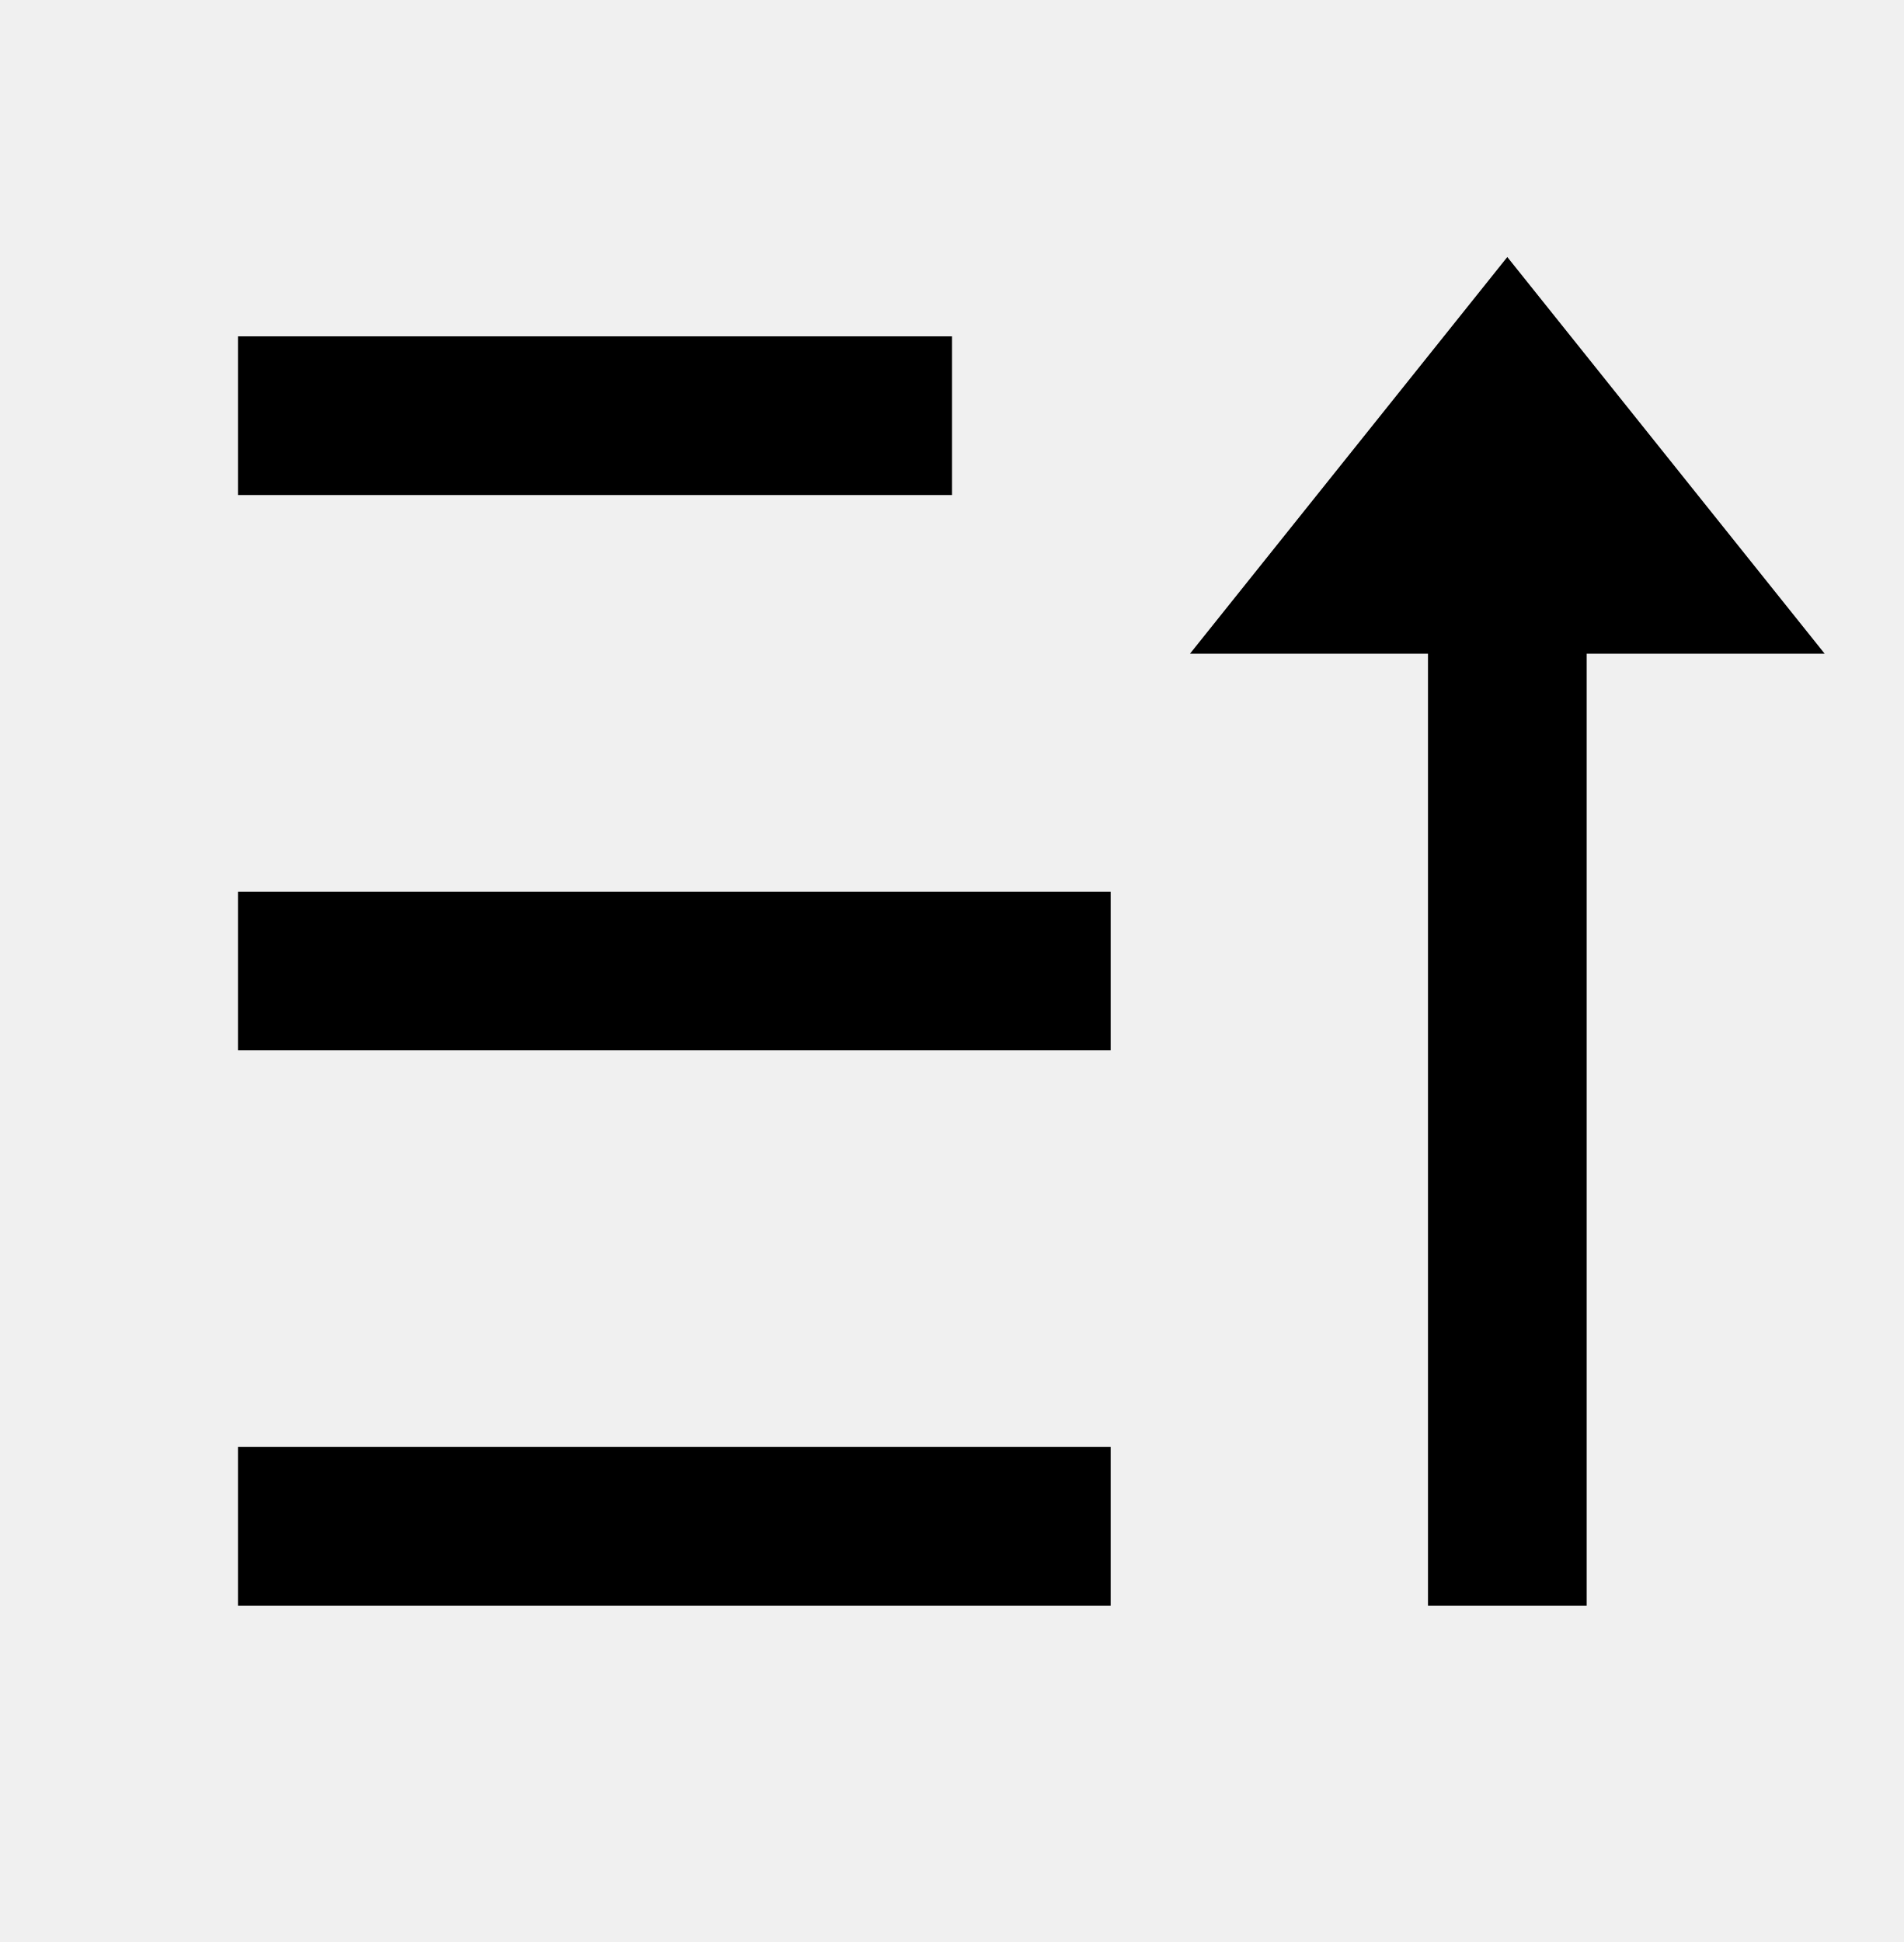
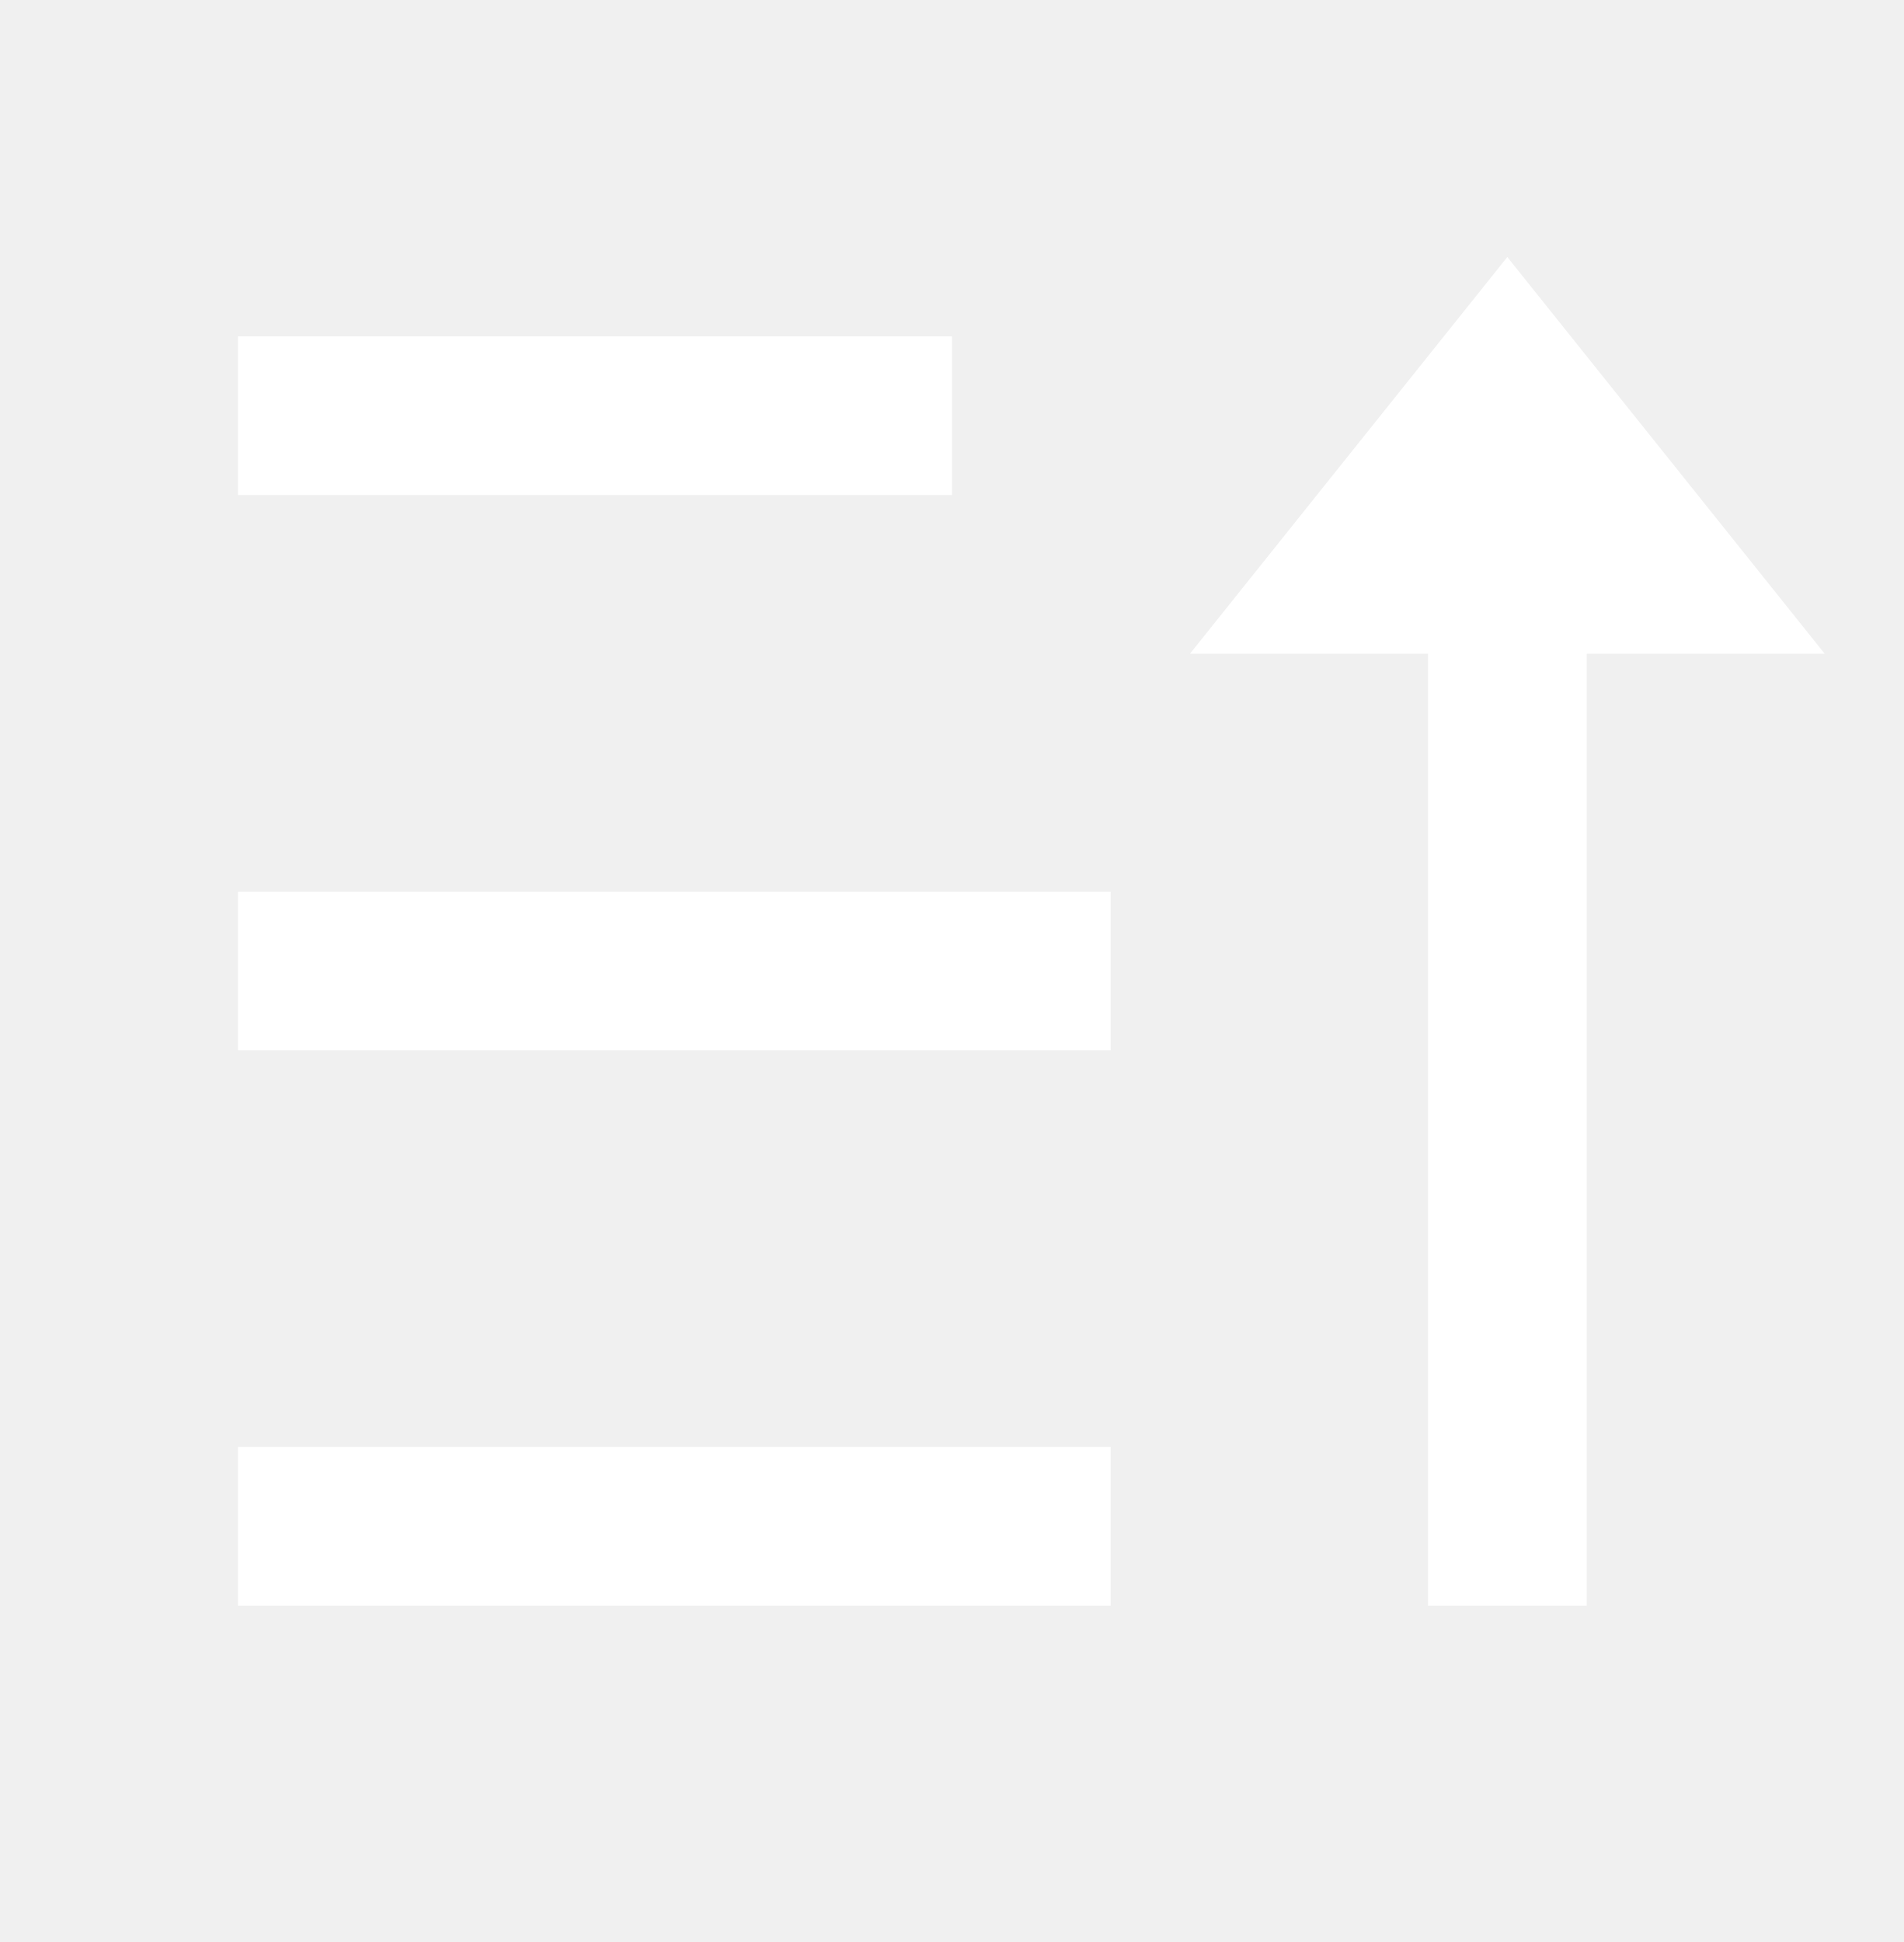
<svg xmlns="http://www.w3.org/2000/svg" width="50" height="51" viewBox="0 0 50 51" fill="none">
-   <path d="M39.583 6.75L47.917 17.167H41.667V42.167H37.5V17.167H31.25L39.583 6.75ZM29.167 38V42.167H6.25V38H29.167ZM29.167 23.417V27.583H6.25V23.417H29.167ZM25 8.833V13H6.25V8.833H25Z" fill="black" />
+   <path d="M39.583 6.75L47.917 17.167H41.667V42.167H37.5V17.167H31.25L39.583 6.75ZM29.167 38V42.167H6.25V38H29.167ZM29.167 23.417V27.583H6.25V23.417H29.167ZM25 8.833V13H6.25V8.833H25Z" fill="white" />
</svg>
